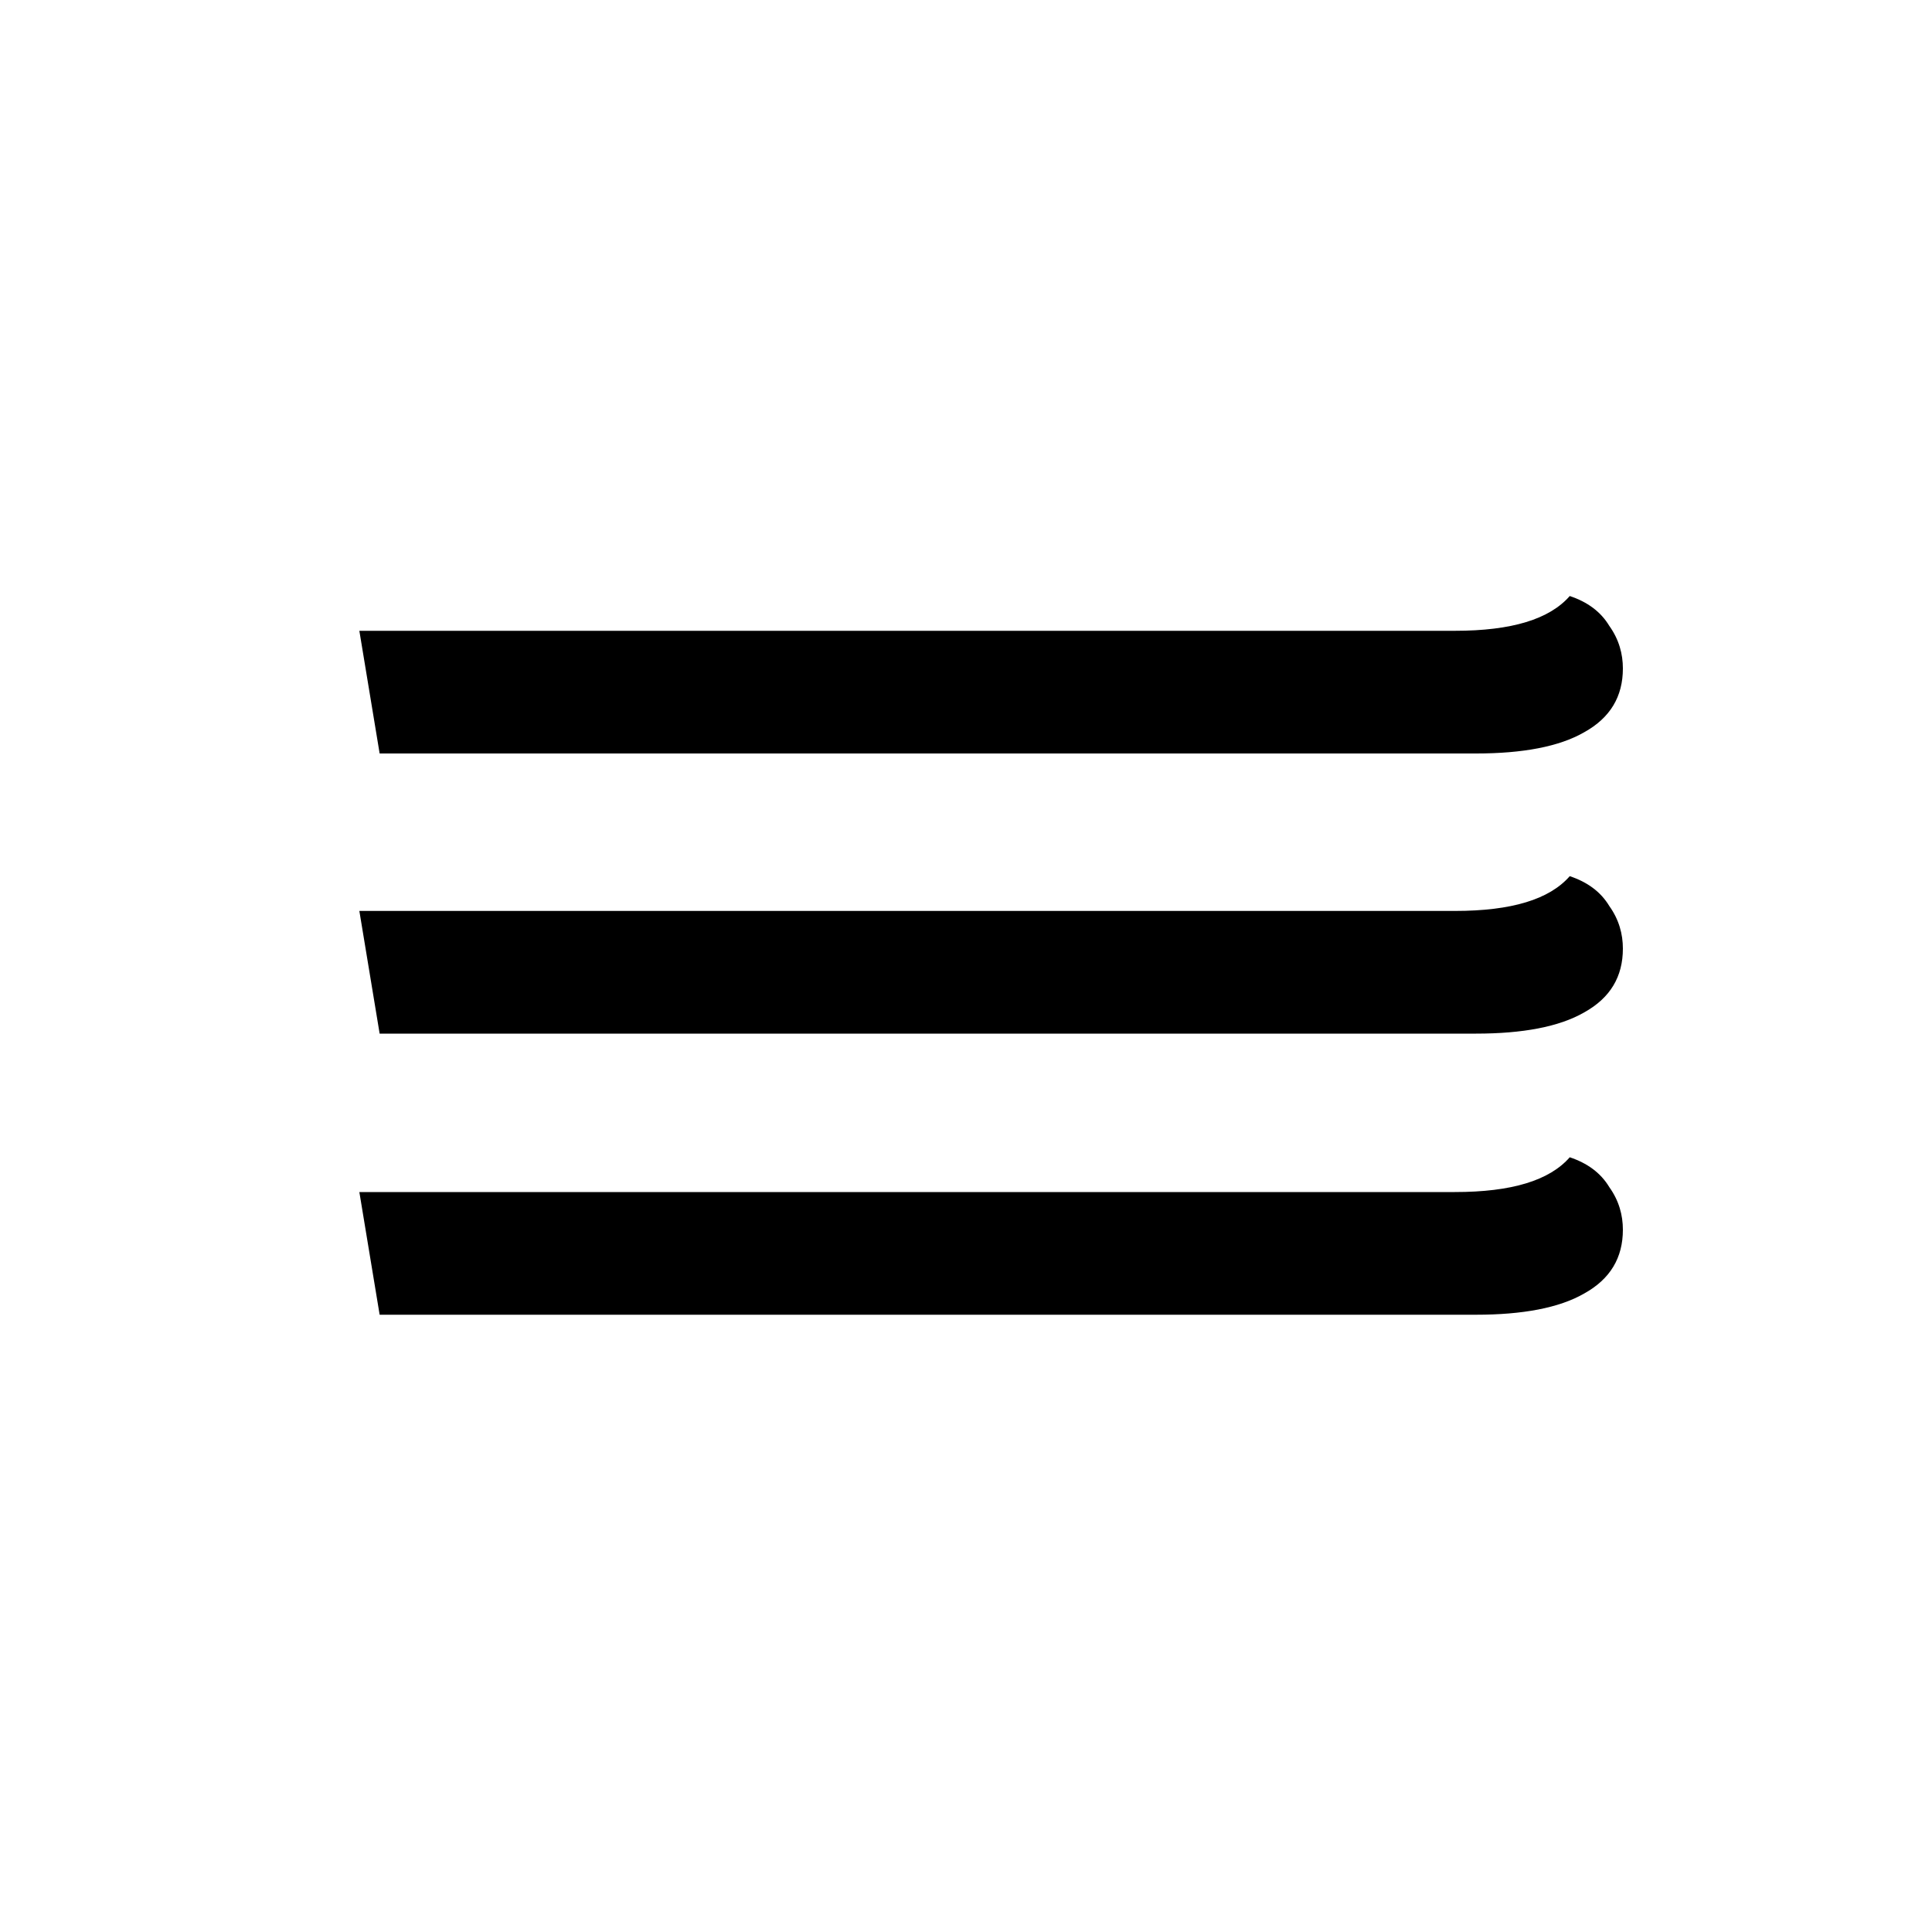
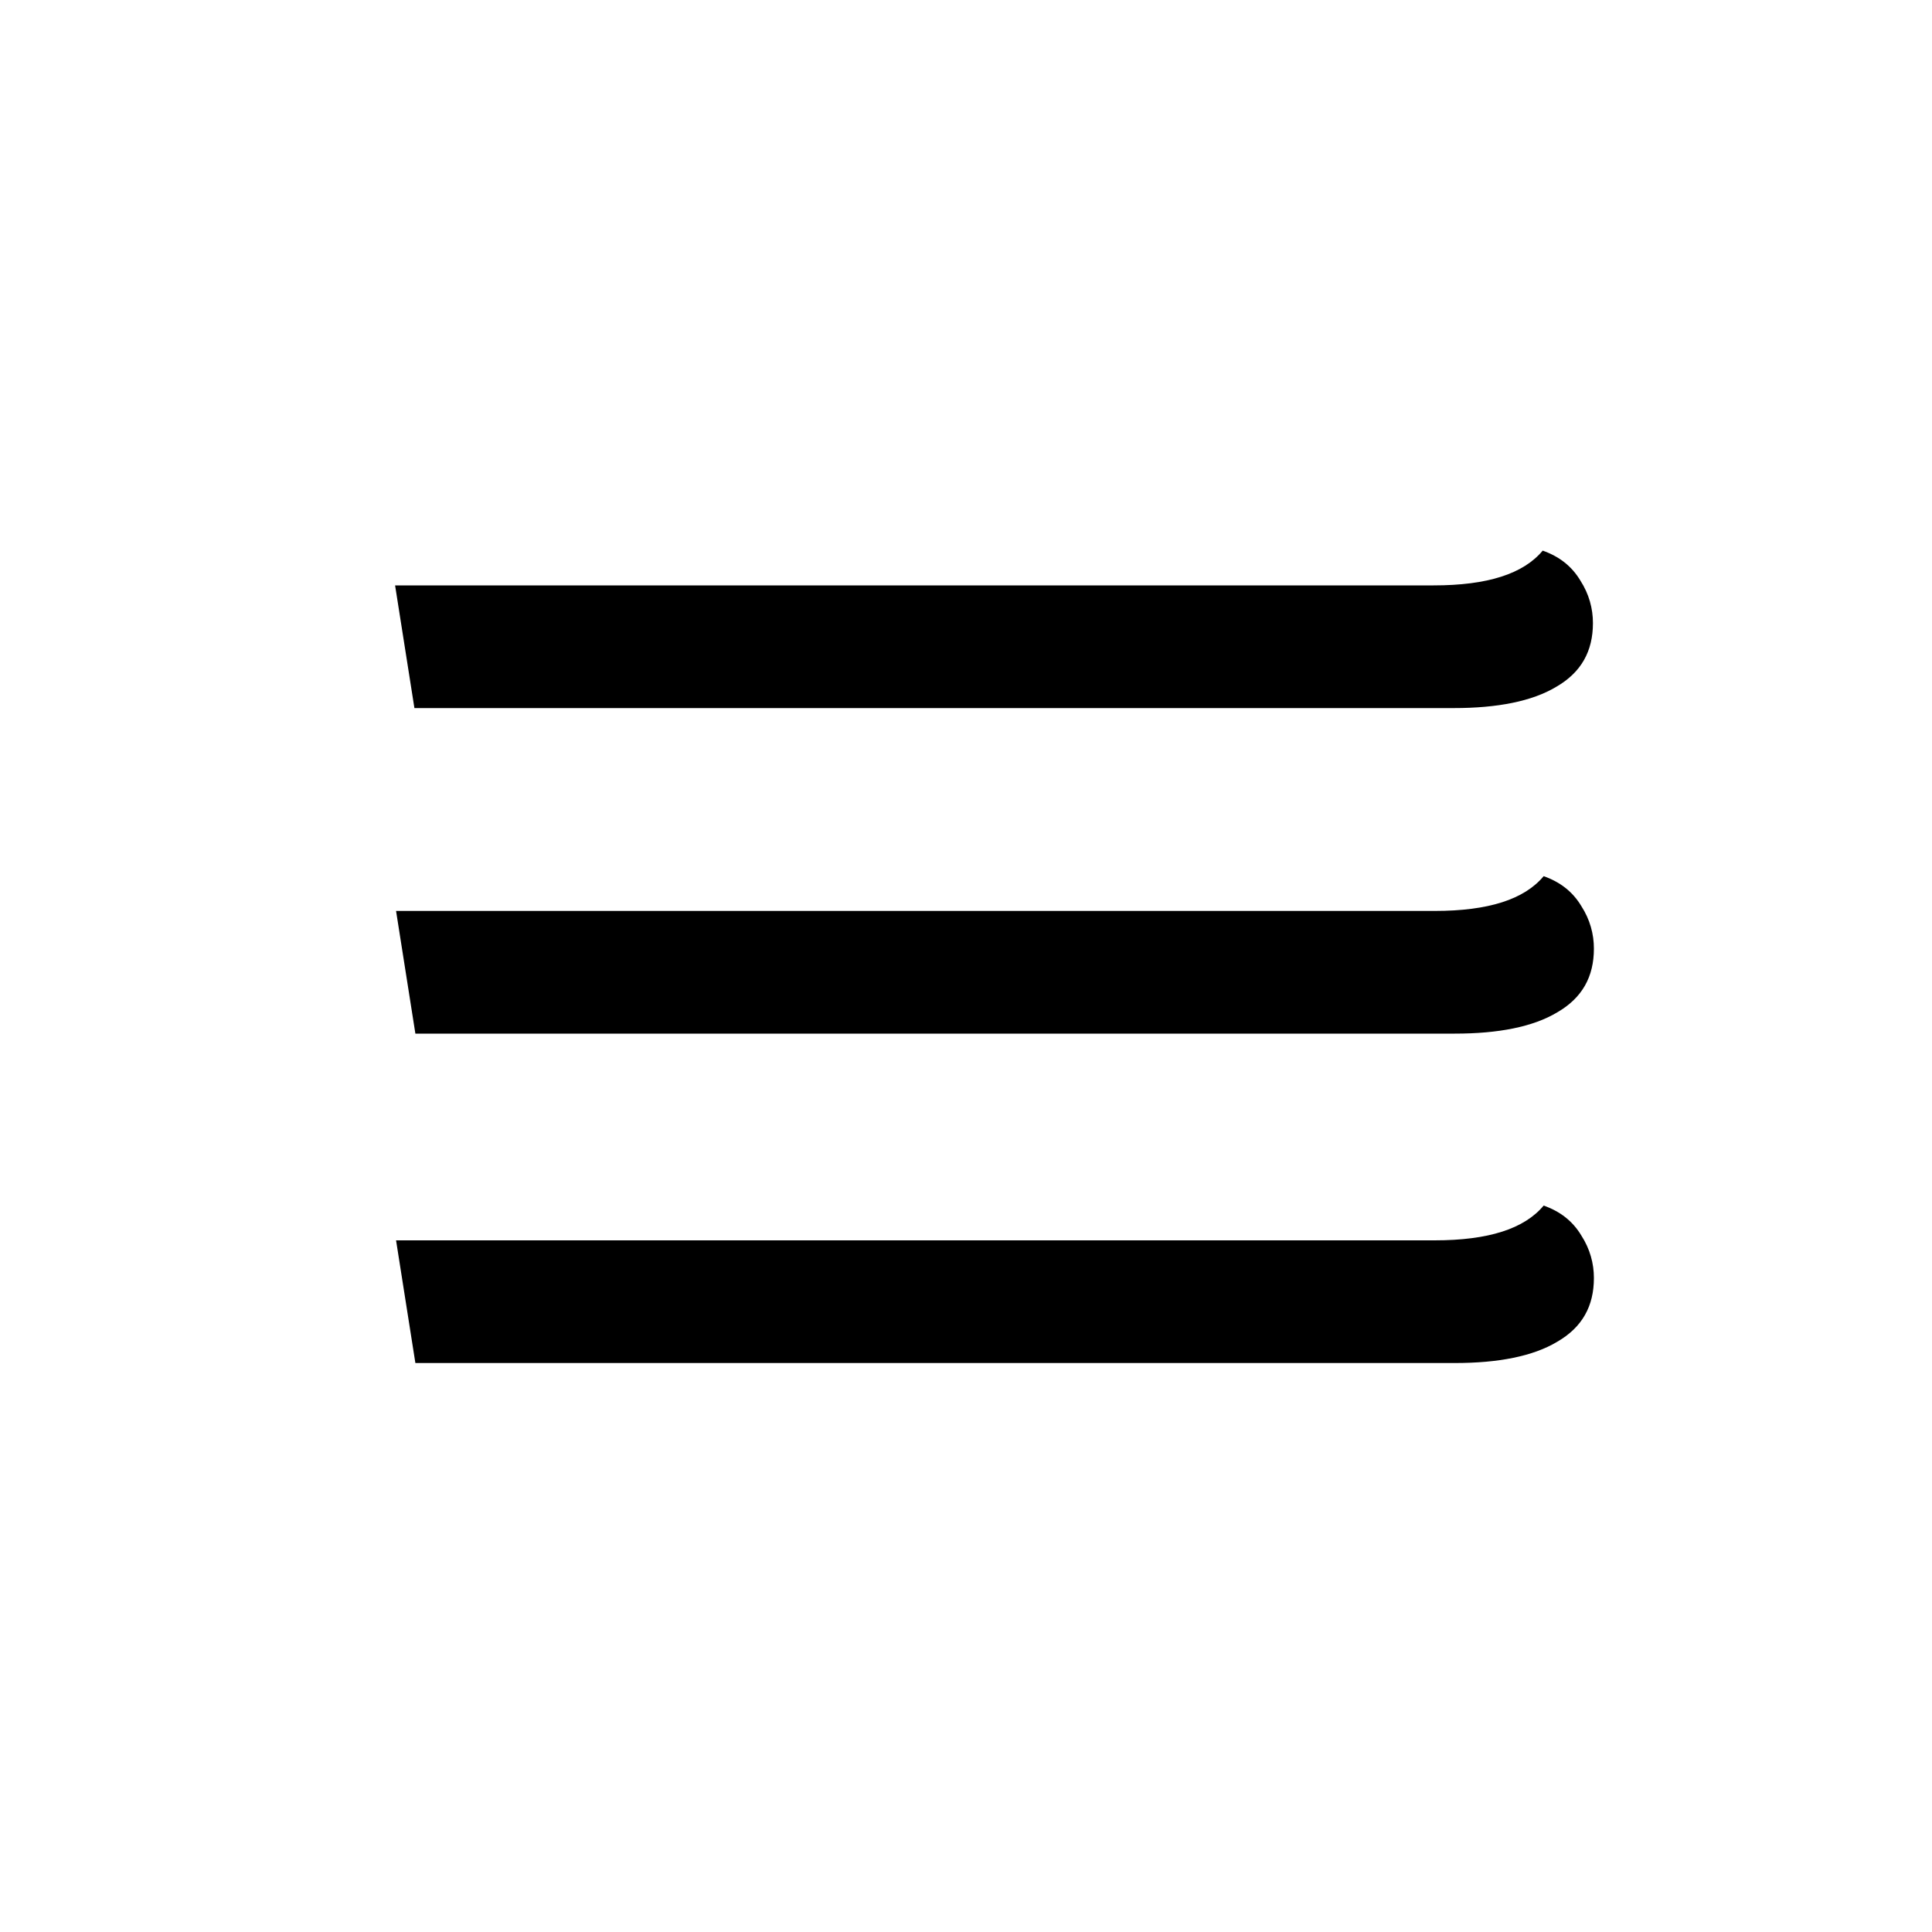
- <svg xmlns="http://www.w3.org/2000/svg" version="1.1" x="0px" y="0px" viewBox="0 0 200 200" xml:space="preserve">
-   <path d="M37.2,123.4h113.4c5.9,0,9.8-1.2,11.9-3.6c1.8,0.6,3.2,1.6,4.1,3.1c1,1.4,1.4,2.9,1.4,4.4c0,2.9-1.3,5.1-4,6.6   c-2.6,1.5-6.4,2.2-11.2,2.2H39.3L37.2,123.4z" />
-   <path d="M37.2,94.3h113.4c5.9,0,9.8-1.2,11.9-3.6c1.8,0.6,3.2,1.6,4.1,3.1c1,1.4,1.4,2.9,1.4,4.4c0,2.9-1.3,5.1-4,6.6 c-2.6,1.5-6.4,2.2-11.2,2.2H39.3L37.2,94.3z" />
-   <path d="M37.2,65.3h113.4c5.9,0,9.8-1.2,11.9-3.6c1.8,0.6,3.2,1.6,4.1,3.1c1,1.4,1.4,2.9,1.4,4.4c0,2.9-1.3,5.1-4,6.6 c-2.6,1.5-6.4,2.2-11.2,2.2H39.3L37.2,65.3z" />
+ <svg xmlns="http://www.w3.org/2000/svg" version="1.1" id="Layer_1" viewBox="0 0 200 200" xml:space="preserve">
+   <path d="M41,128.4h107.5c5.6,0,9.3-1.2,11.3-3.6c1.7,0.6,3,1.6,3.9,3.1c0.9,1.4,1.3,2.9,1.3,4.4c0,2.9-1.2,5.1-3.8,6.6  c-2.5,1.5-6.1,2.2-10.6,2.2H43L41,128.4z" />
+   <path d="M41,94.3h107.5c5.6,0,9.3-1.2,11.3-3.6c1.7,0.6,3,1.6,3.9,3.1c0.9,1.4,1.3,2.9,1.3,4.4c0,2.9-1.2,5.1-3.8,6.6  c-2.5,1.5-6.1,2.2-10.6,2.2H43L41,94.3z" />
+   <path d="M40.9,60.6h107.5c5.6,0,9.3-1.2,11.3-3.6c1.7,0.6,3,1.6,3.9,3.1c0.9,1.4,1.3,2.9,1.3,4.4c0,2.9-1.2,5.1-3.8,6.6  c-2.5,1.5-6.1,2.2-10.6,2.2H42.9L40.9,60.6z" />
</svg>
